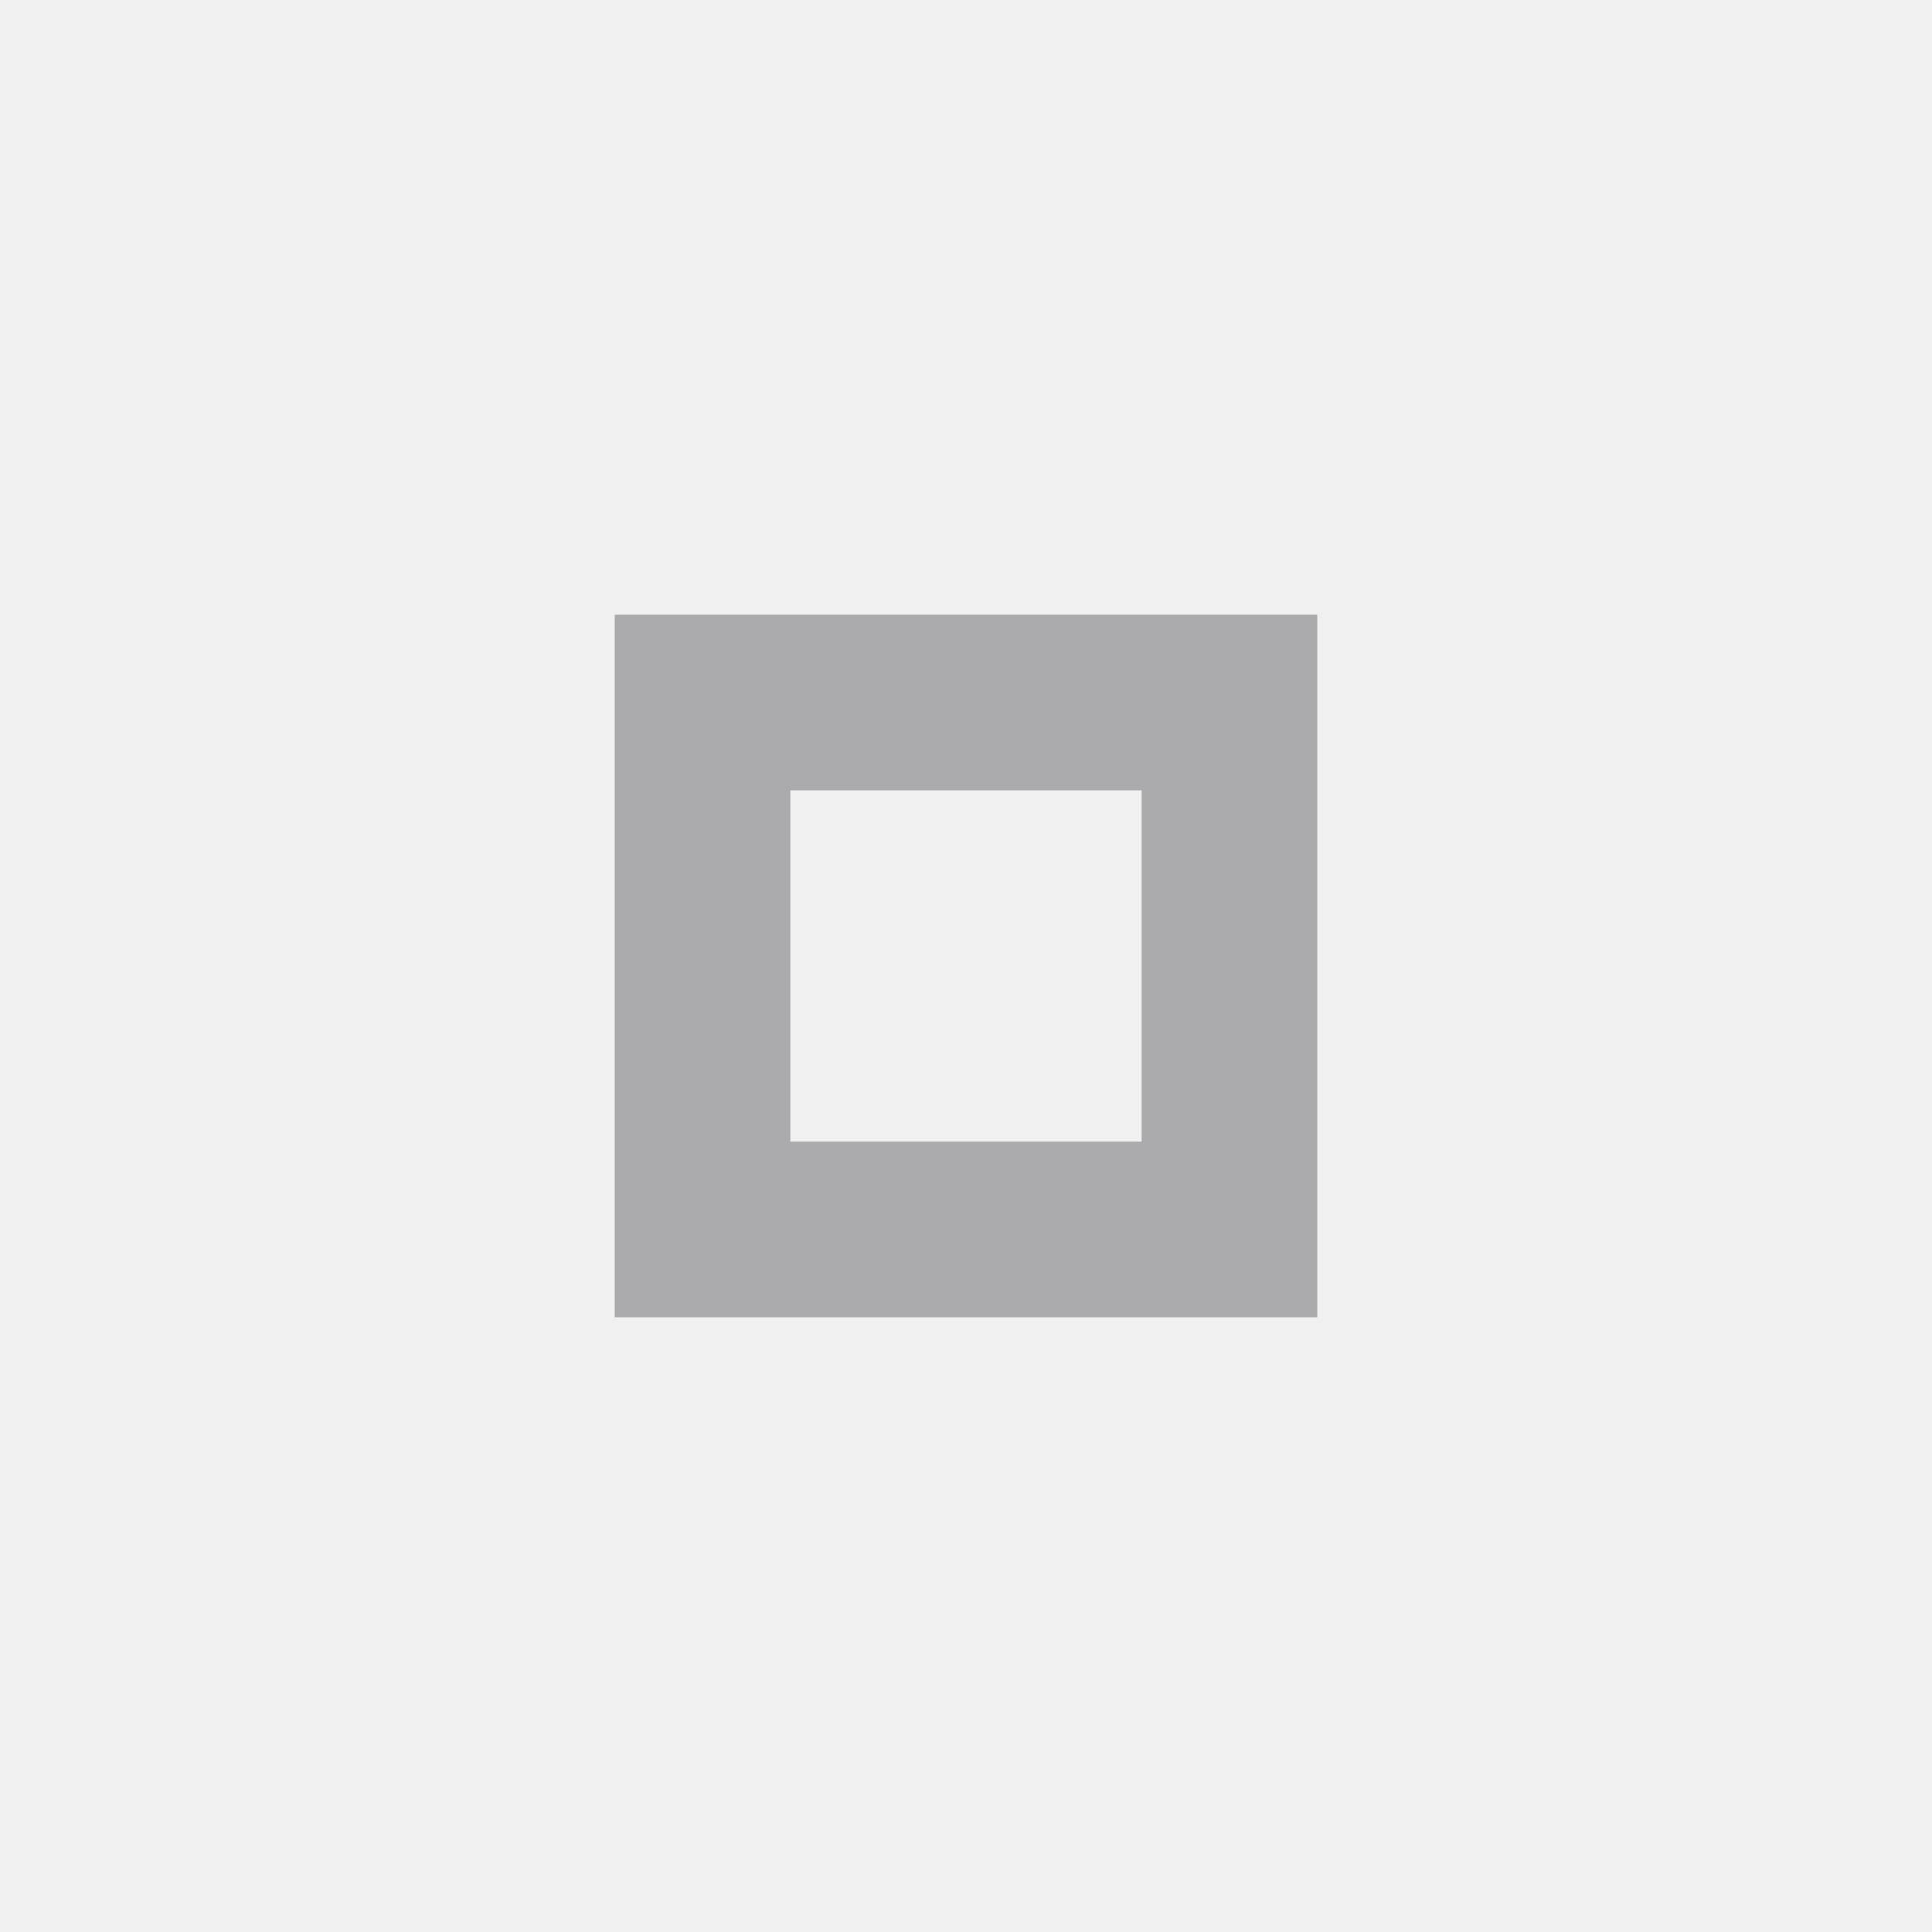
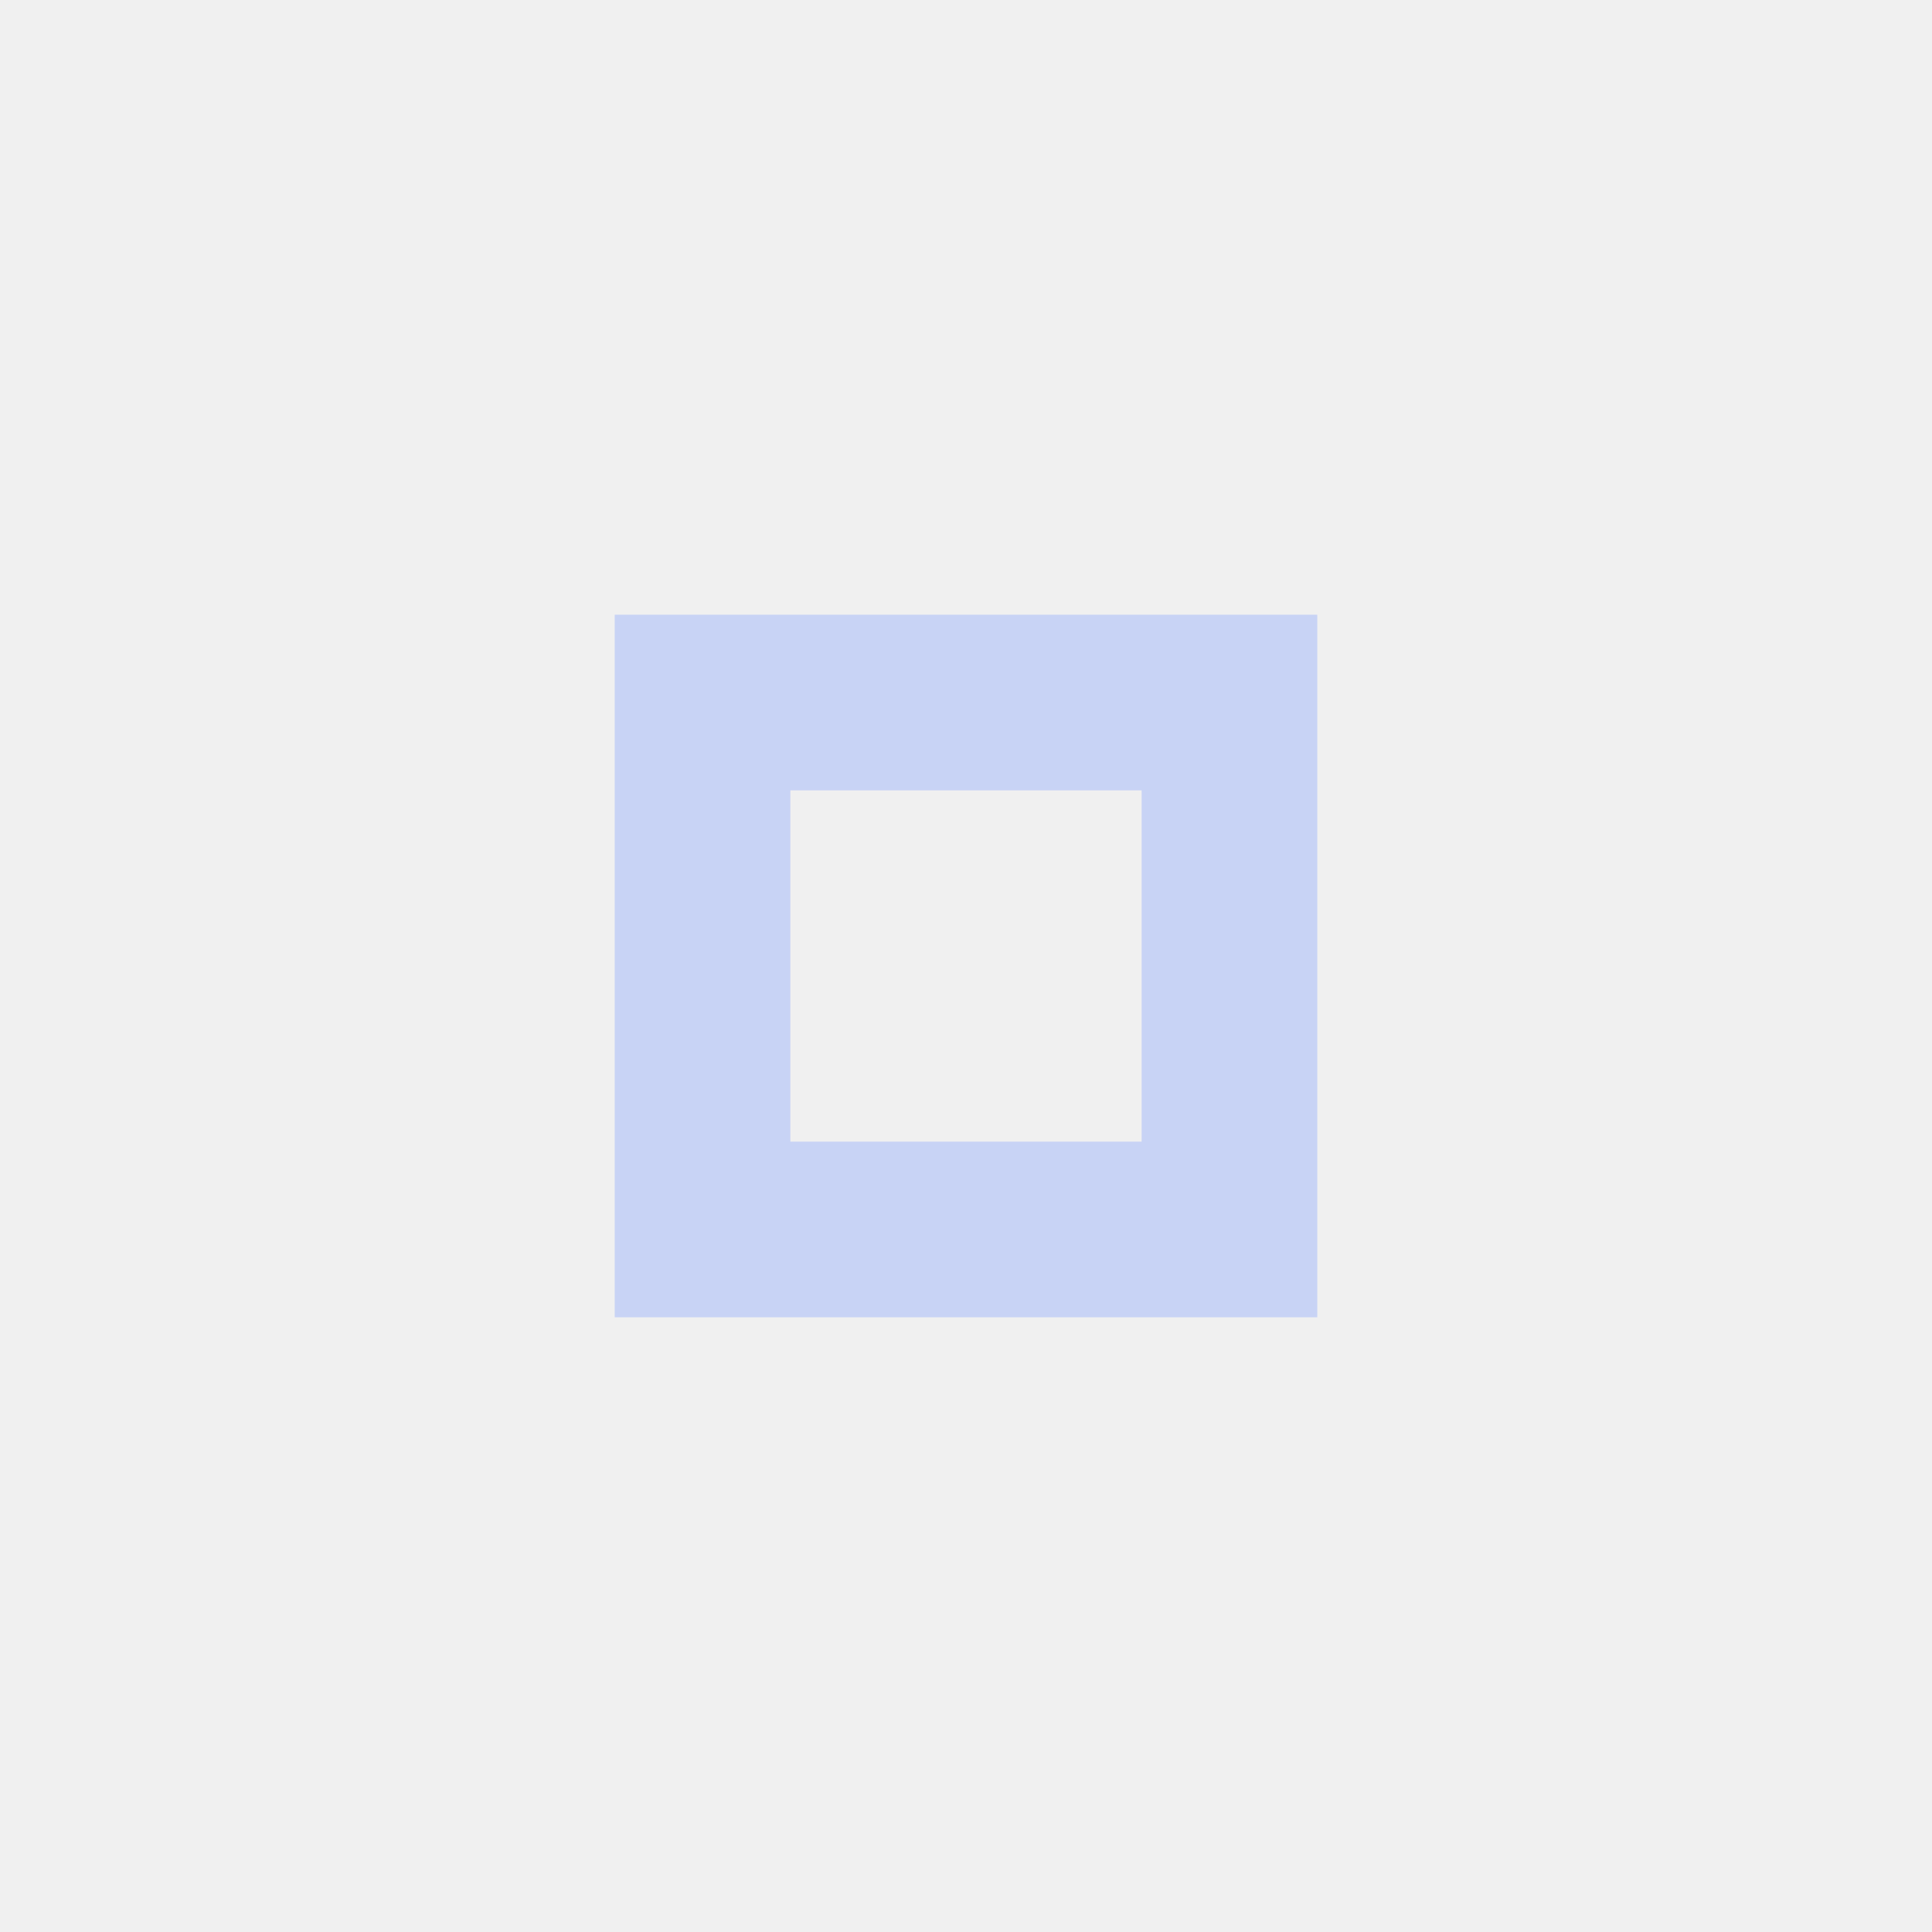
<svg xmlns="http://www.w3.org/2000/svg" width="22" height="22" version="1.1" viewBox="0 0 22 22">
  <g id="pressed-center" style="enable-background:new">
    <rect x="46" width="22" height="22" style="fill:#000000;opacity:.001" />
    <circle cx="57" cy="11" r="11" style="fill:#ffffff;opacity:.28" />
-     <path d="m53 7v8h8v-8zm2 2h4v4h-4v-1z" style="fill-rule:evenodd;fill:#aaaaac" />
+     <path d="m53 7v8h8v-8zm2 2h4v4h-4v-1z" style="fill-rule:evenodd;fill:#c8d3f5" />
  </g>
  <g id="hover-center" style="enable-background:new">
    <rect x="23" width="22" height="22" style="fill:#000000;opacity:.001" />
    <circle cx="34" cy="11" r="11" style="fill:#ffffff;opacity:.18" />
-     <path d="m30 7v8h8v-8zm2 2h4v4h-4v-1z" style="fill-rule:evenodd;fill:#aaaaac" />
+     <path d="m30 7v8h8v-8zm2 2h4v4h-4v-1z" style="fill-rule:evenodd;fill:#c8d3f5" />
  </g>
  <g id="active-center" style="enable-background:new">
    <rect width="22" height="22" style="fill:#000000;opacity:.001" />
-     <path d="m7 7v8h8v-8zm2 2h4v4h-4v-1z" style="fill-rule:evenodd;fill:#aaaaac" />
+     <path d="m7 7v8h8v-8zm2 2h4v4h-4v-1z" style="fill-rule:evenodd;fill:#c8d3f5" />
  </g>
  <g id="inactive-center" transform="translate(69)" style="enable-background:new">
    <rect width="22" height="22" style="fill:#000000;opacity:.001" />
    <path transform="translate(-69)" d="m76 7v8h8v-8zm2 2h4v4h-4v-1z" style="fill-rule:evenodd;fill:#ffffff;opacity:.25" />
  </g>
  <g id="deactivated-center" transform="translate(92)" style="enable-background:new">
    <rect width="22" height="22" style="fill:#000000;opacity:.001" />
    <path transform="translate(-92)" d="m99 7v8h8v-8zm2 2h4v4h-4v-1z" style="fill-rule:evenodd;fill:#ffffff;opacity:.25" />
  </g>
</svg>
